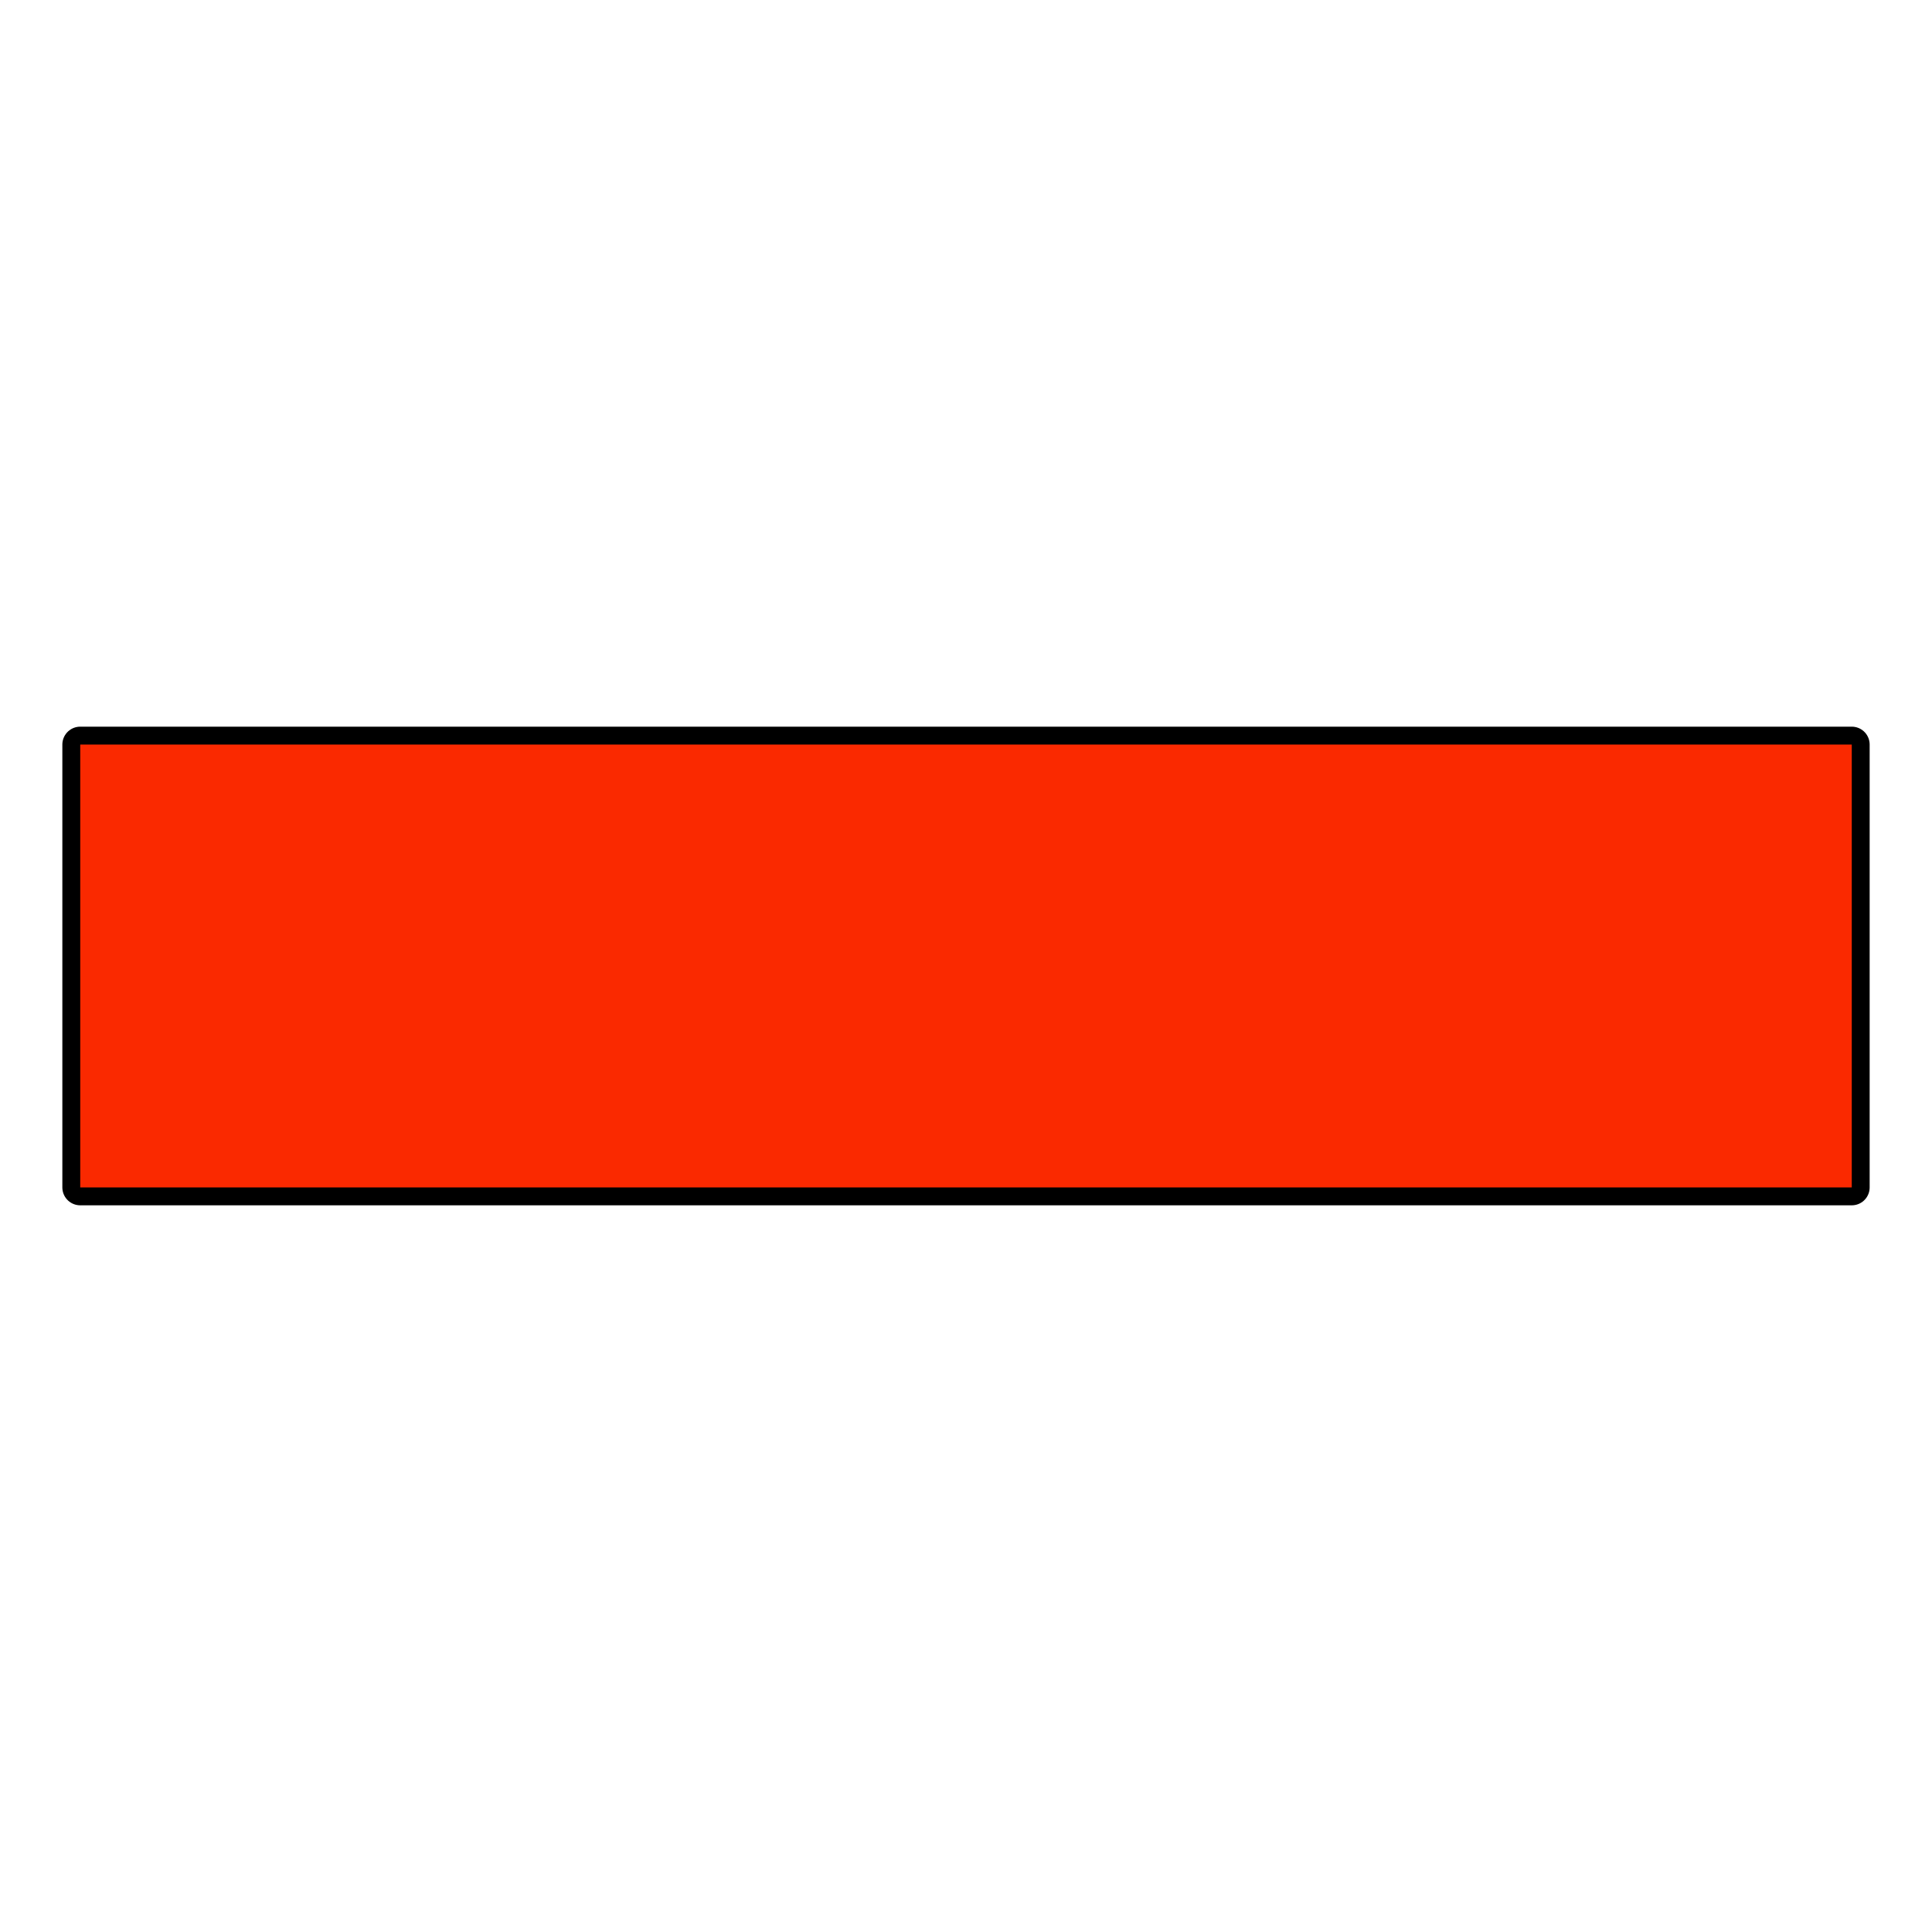
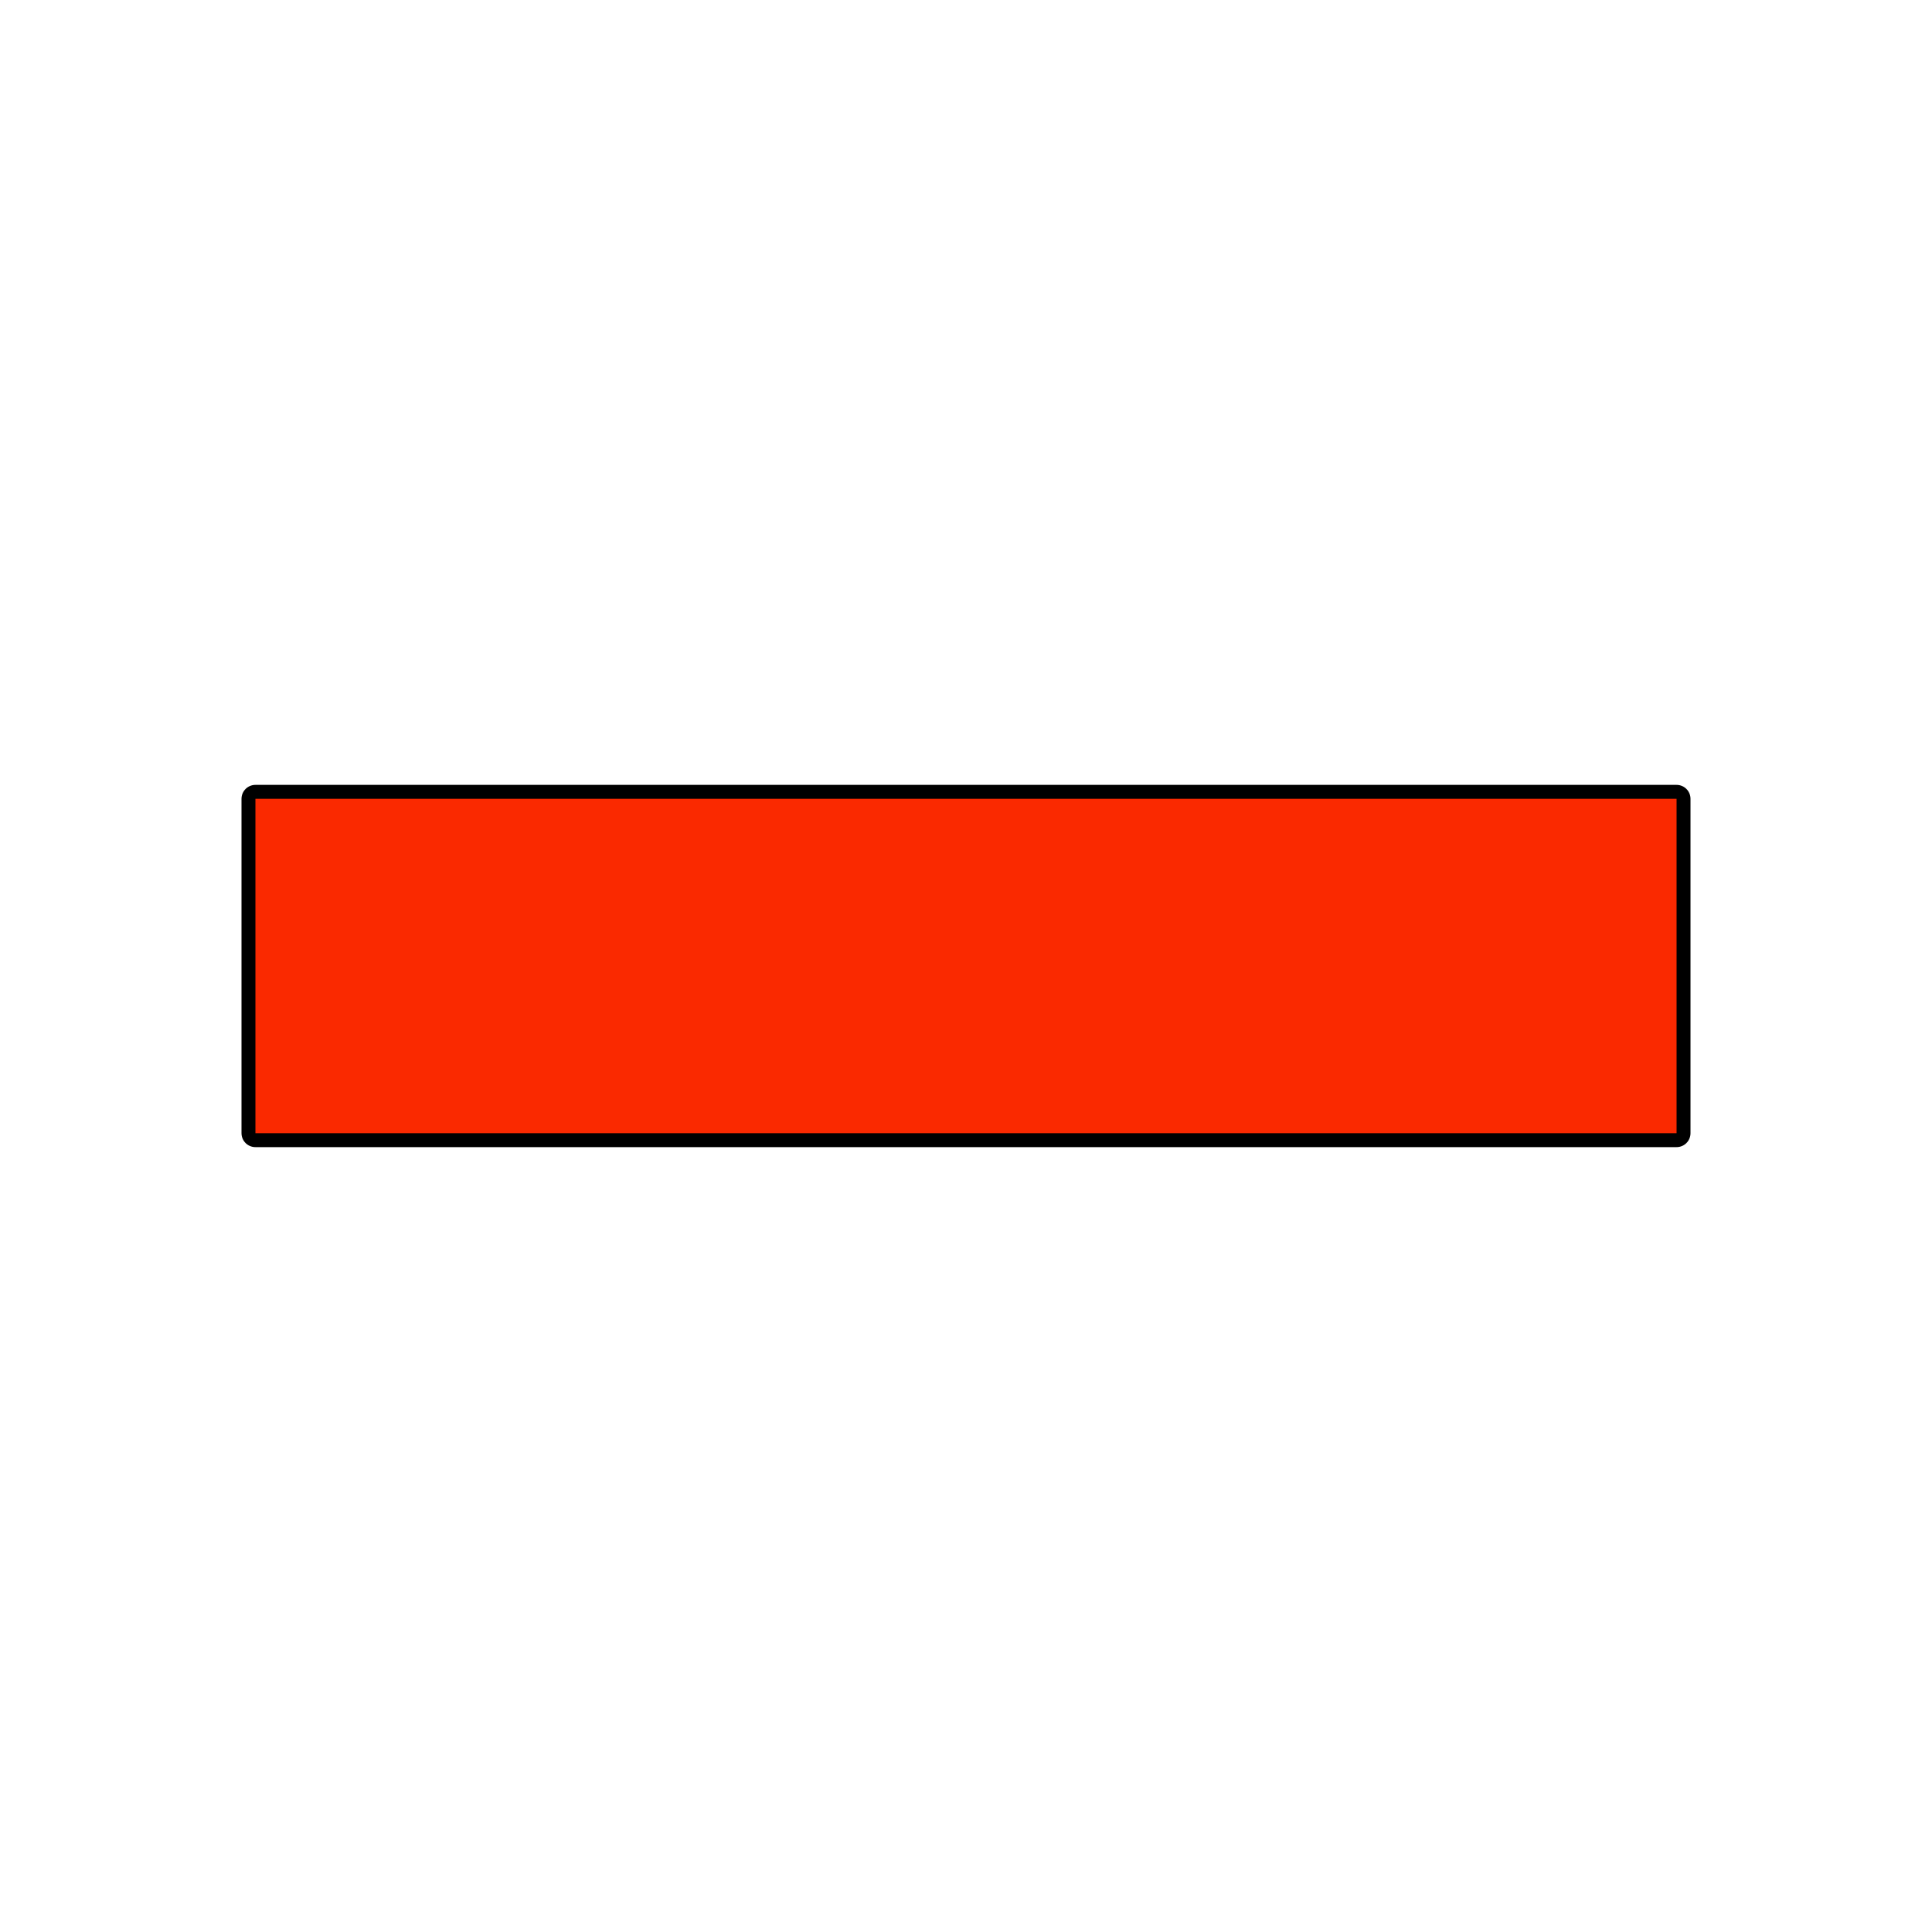
- <svg xmlns="http://www.w3.org/2000/svg" width="100mm" height="100mm" viewBox="0 0 100 100" version="1.1" id="svg885">
-   <defs id="defs879" />
-   <g id="layer1" transform="translate(0,-197)">
-     <path style="fill:#fa2900;fill-opacity:1;stroke:#000000;stroke-width:1.852;stroke-linecap:round;stroke-linejoin:round;stroke-miterlimit:4;stroke-dasharray:none;stroke-opacity:1;paint-order:markers stroke fill" d="m 4.153,235.538 v 22.923 H 95.847 v -22.923 z" id="rect1430-3" />
-   </g>
+ <svg xmlns="http://www.w3.org/2000/svg" enable-background="new 0 0 24 24" height="24" viewBox="0 0 24 24" width="24" version="1.1" id="svg1653">
+   <defs id="defs1657" />
+   <path style="fill:#fa2900;fill-opacity:1;stroke:#000000;stroke-width:0.346;stroke-linecap:round;stroke-linejoin:round;stroke-miterlimit:4;stroke-dasharray:none;stroke-opacity:1;paint-order:markers stroke fill" d="M 3.173,9.923 V 14.077 H 20.827 V 9.923 Z" id="rect1430-3" />
</svg>
